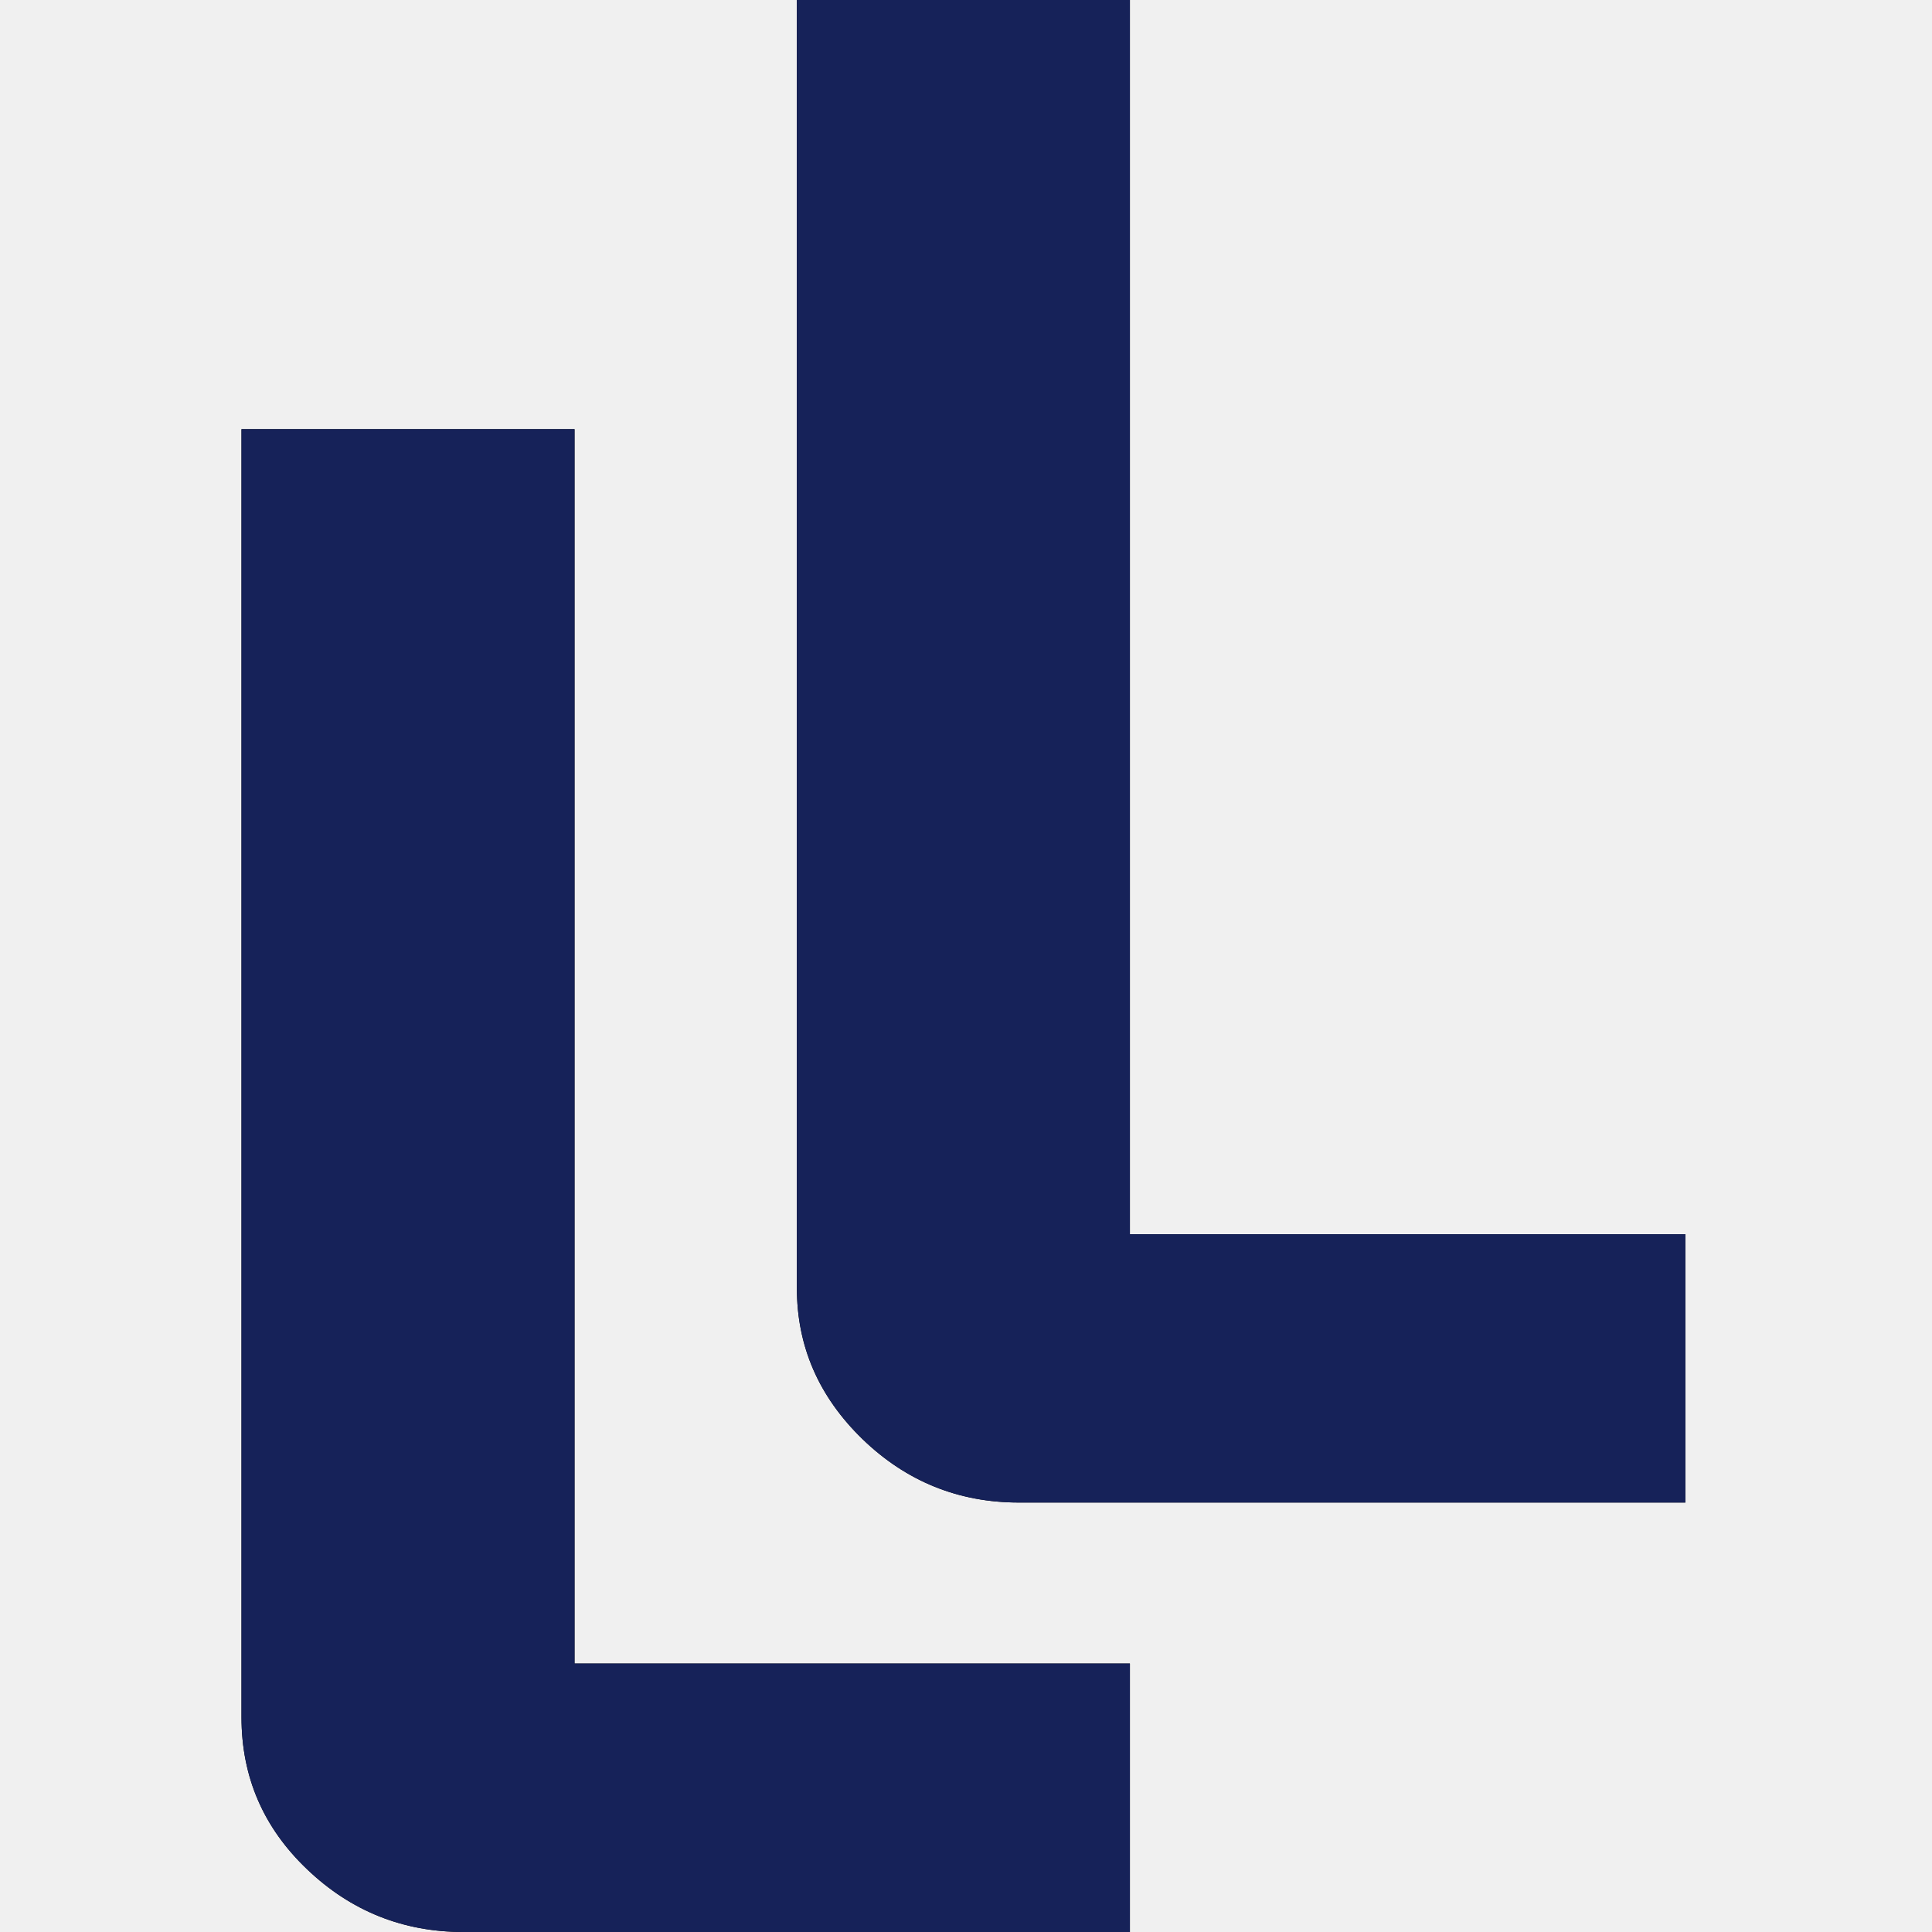
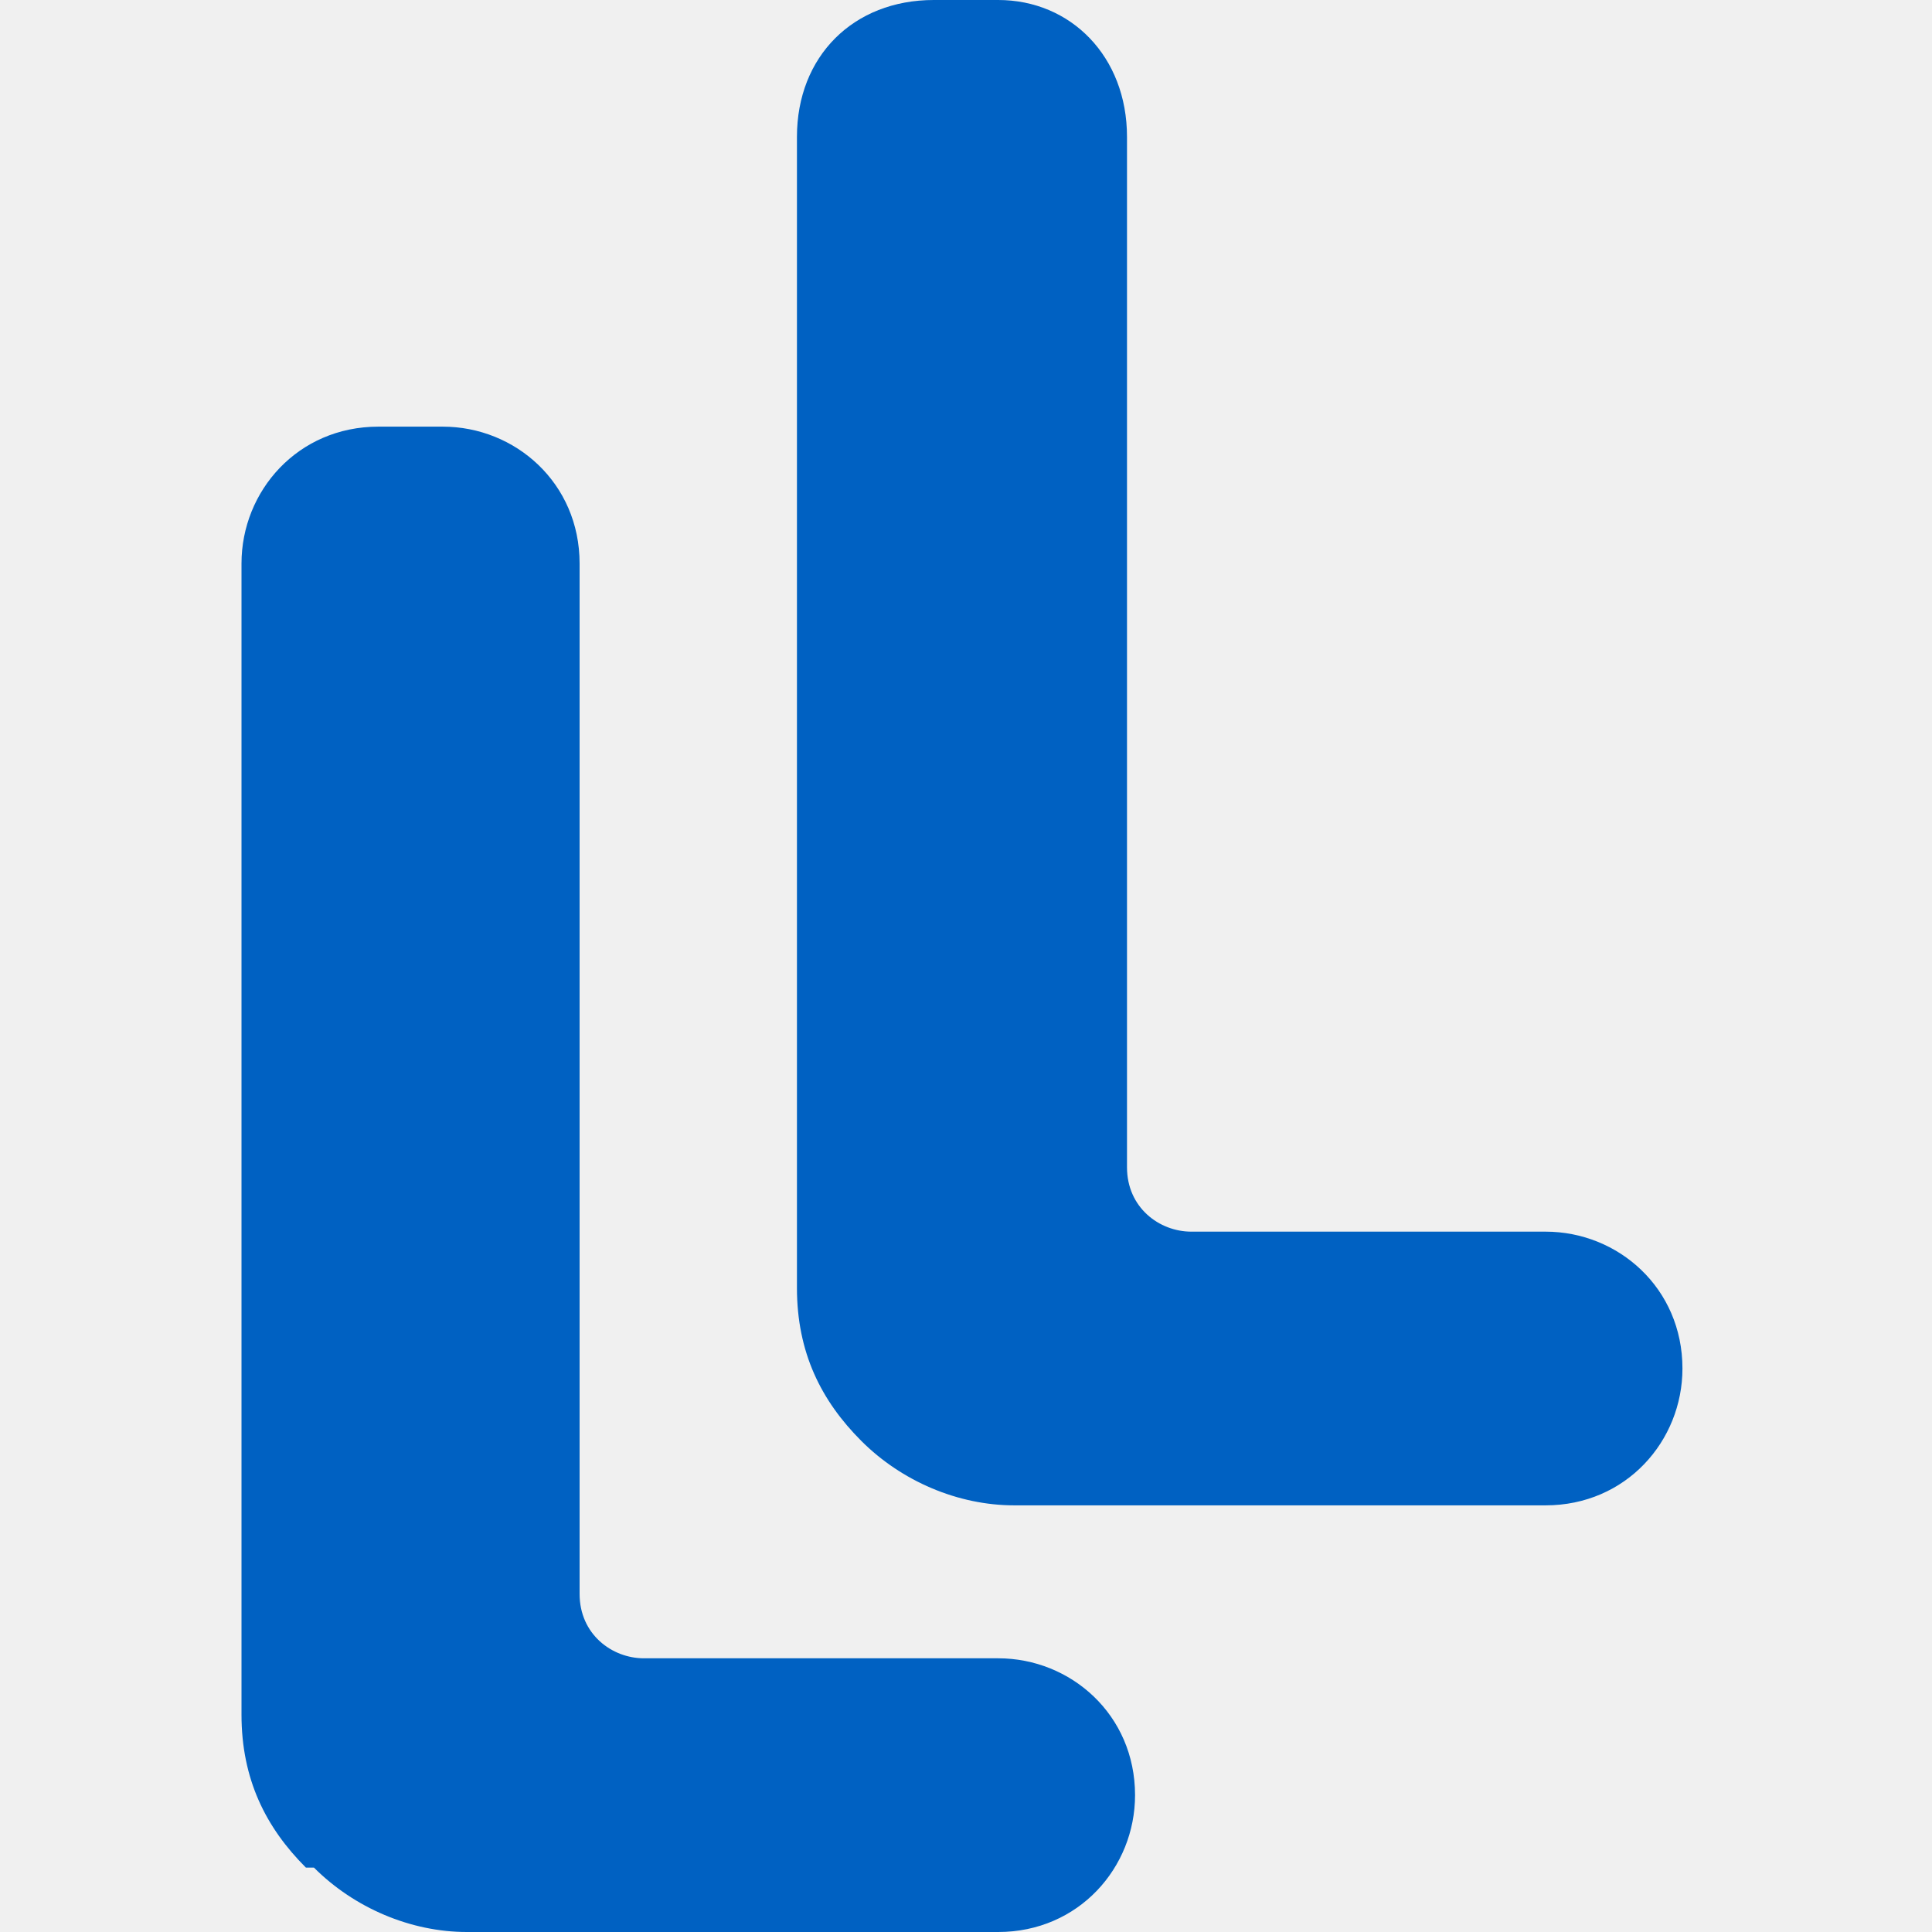
- <svg xmlns="http://www.w3.org/2000/svg" xmlns:xlink="http://www.w3.org/1999/xlink" width="24px" height="24px" viewBox="0 0 24 24" version="1.1">
-   <defs>
-     <path d="M10.713,17.876 C10.171,17.349 9.899,16.726 9.899,15.999 L9.899,0 L14.036,0 L14.036,15.332 L20.936,15.332 L20.936,18.665 L12.657,18.665 C11.907,18.665 11.256,18.402 10.713,17.876 M3.814,23.22 C3.271,22.703 3,22.073 3,21.332 L3,5.331 L7.137,5.331 L7.137,20.665 L14.036,20.665 L14.036,24 L5.757,24 C5.008,24 4.357,23.74 3.814,23.22" id="path-1" />
-   </defs>
-   <g stroke="none" stroke-width="1" fill="none" fill-rule="evenodd">
-     <g>
-       <mask id="mask-2" fill="white">
-         <use xlink:href="#path-1" />
-       </mask>
-       <use fill="#000000" xlink:href="#path-1" />
-       <g id="Color-/-brand-/-darkblue" mask="url(#mask-2)" fill="#162259">
-         <rect x="0" y="0" width="24" height="24" />
-       </g>
-     </g>
-   </g>
+ <svg xmlns="http://www.w3.org/2000/svg" width="18" height="18" viewBox="0 0 18 18" fill="none">
+   <path d="M8.025 13.425C7.65 13.05 7.425 12.6 7.425 12V1.275C7.425 0.525 7.95 0 8.7 0H9.3C9.975 0 10.5 0.525 10.5 1.275V10.875C10.5 11.25 10.8 11.475 11.1 11.475H14.4C15.075 11.475 15.675 12 15.675 12.75C15.675 13.425 15.15 14.025 14.4 14.025H9.45C8.925 14.025 8.4 13.8 8.025 13.425ZM2.85 17.4C2.475 17.025 2.25 16.575 2.25 15.975V5.25C2.25 4.575 2.775 3.975 3.525 3.975H4.125C4.8 3.975 5.4 4.5 5.4 5.25V14.85C5.4 15.225 5.7 15.45 6 15.45H9.3C9.975 15.45 10.575 15.975 10.575 16.725C10.575 17.4 10.05 18 9.3 18H4.35C3.825 18 3.3 17.775 2.925 17.4" fill="#0061C2" />
</svg>
